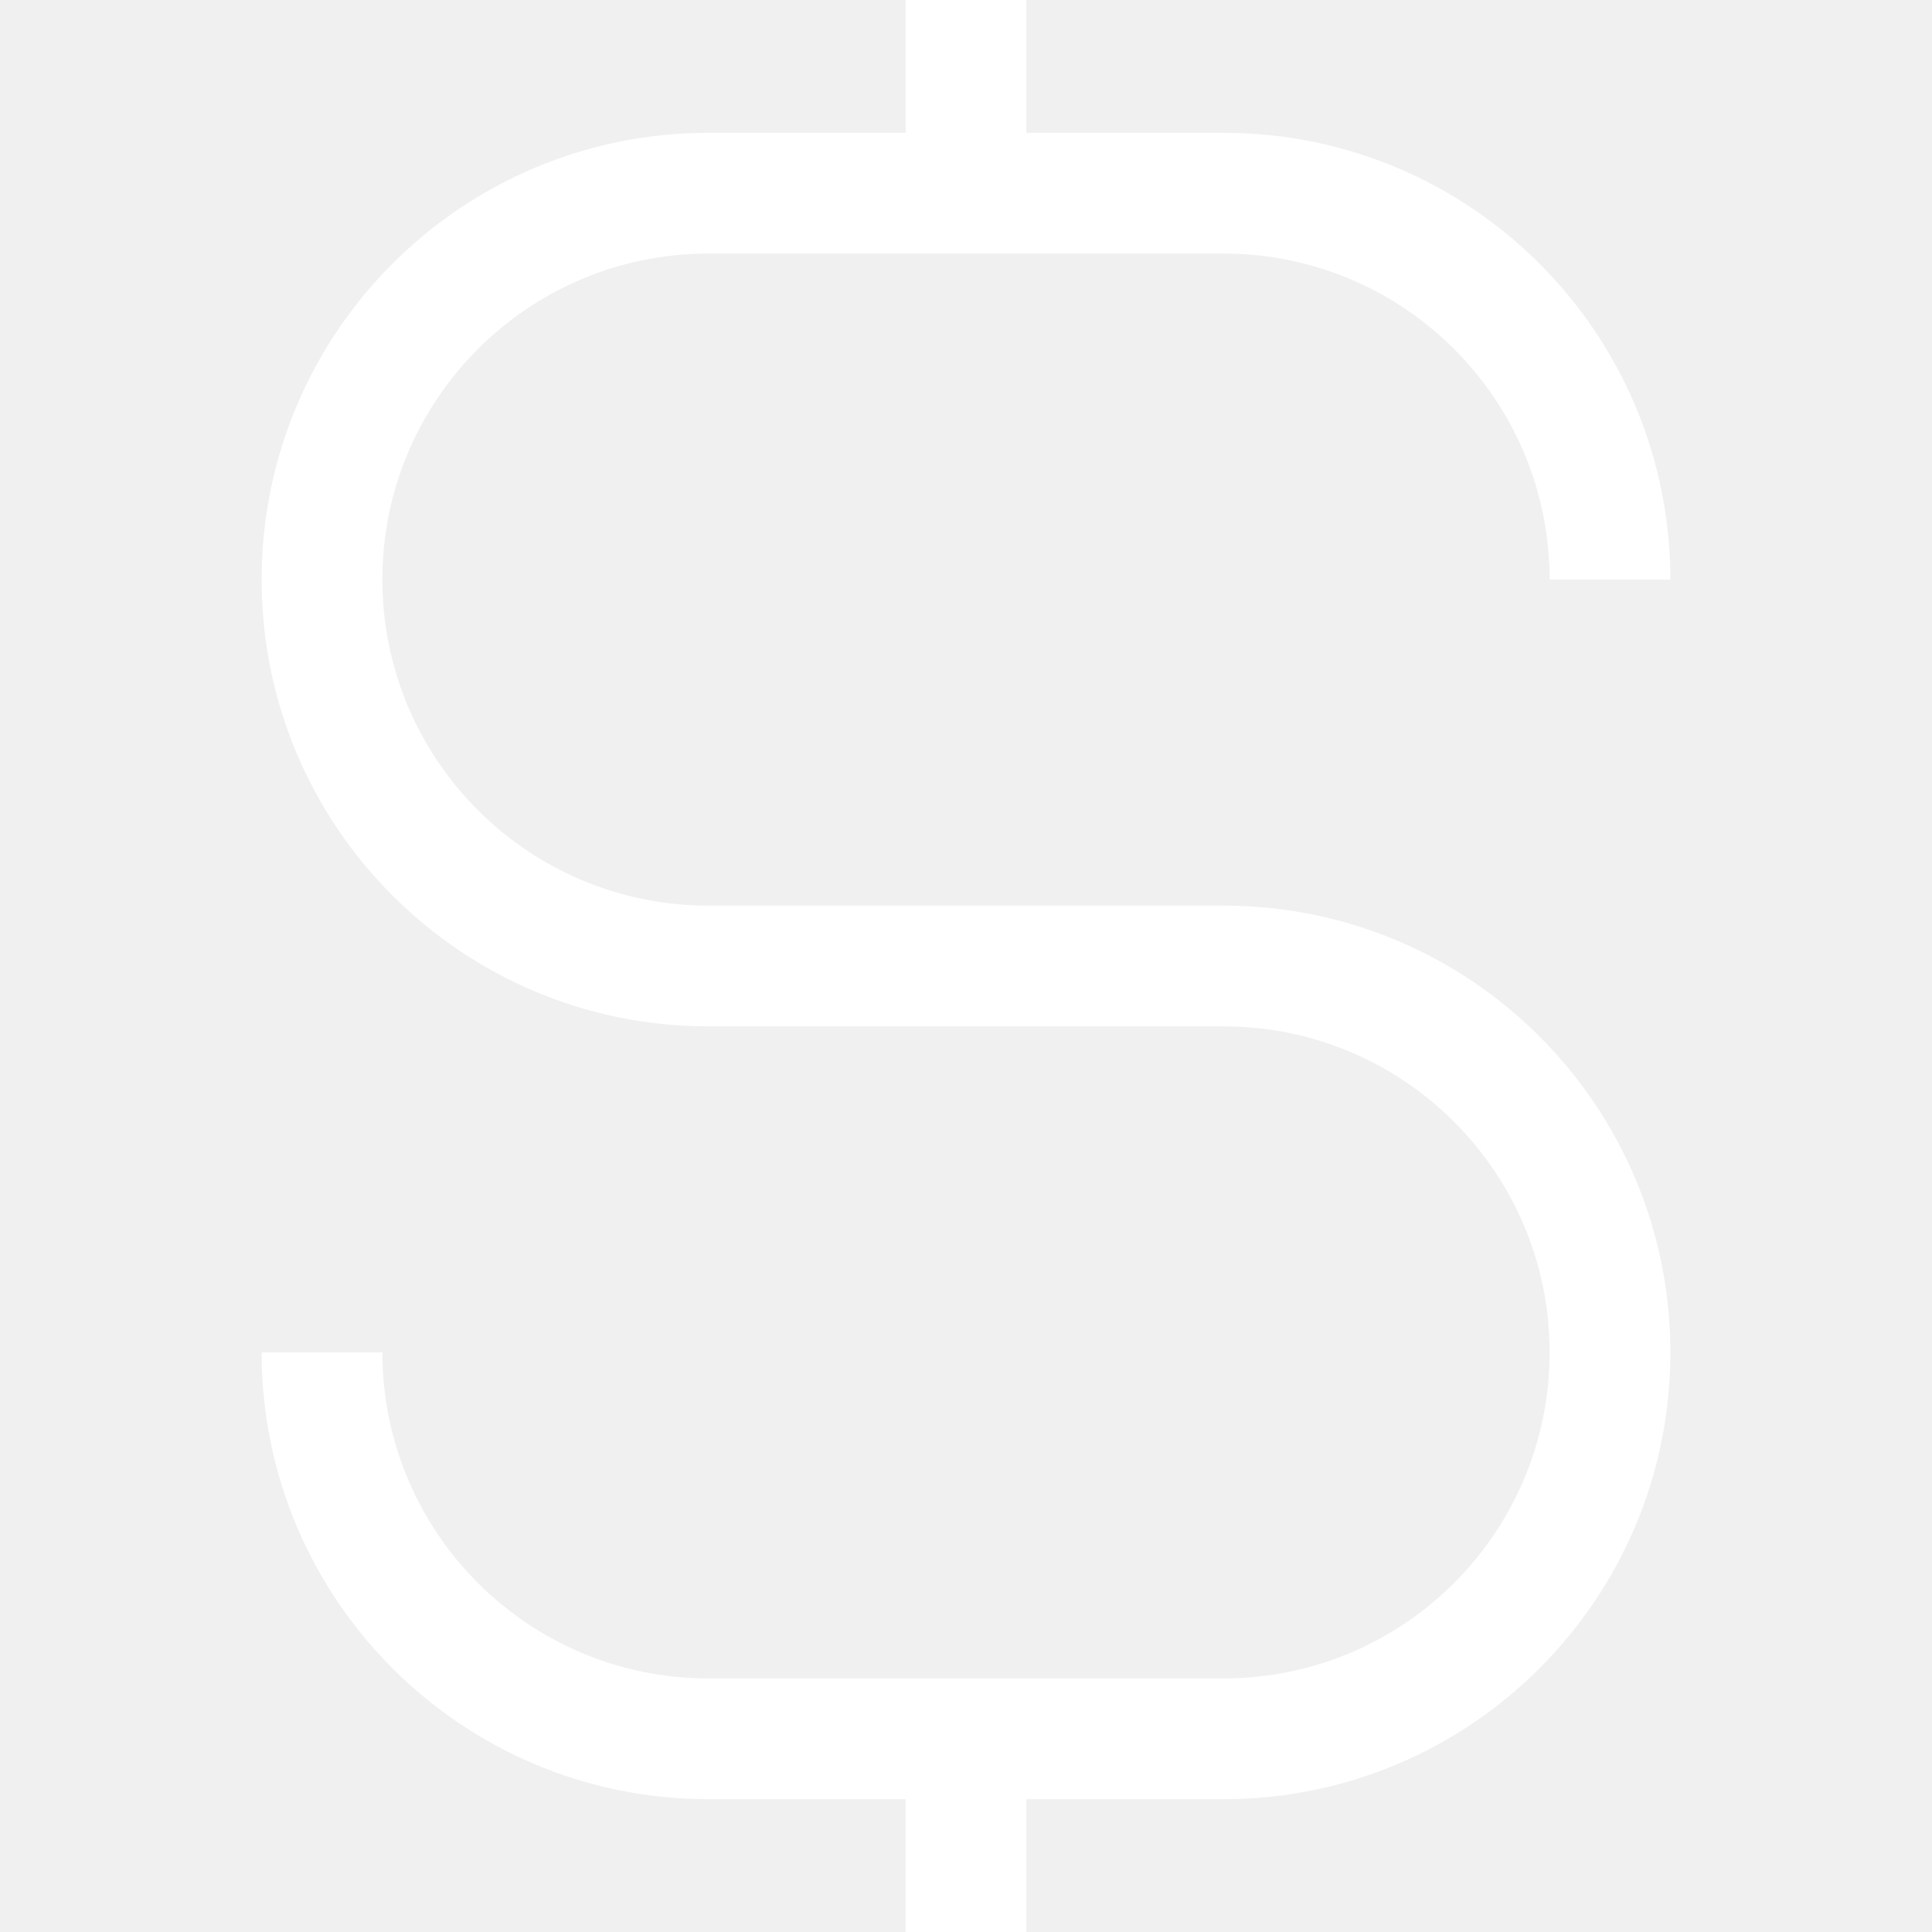
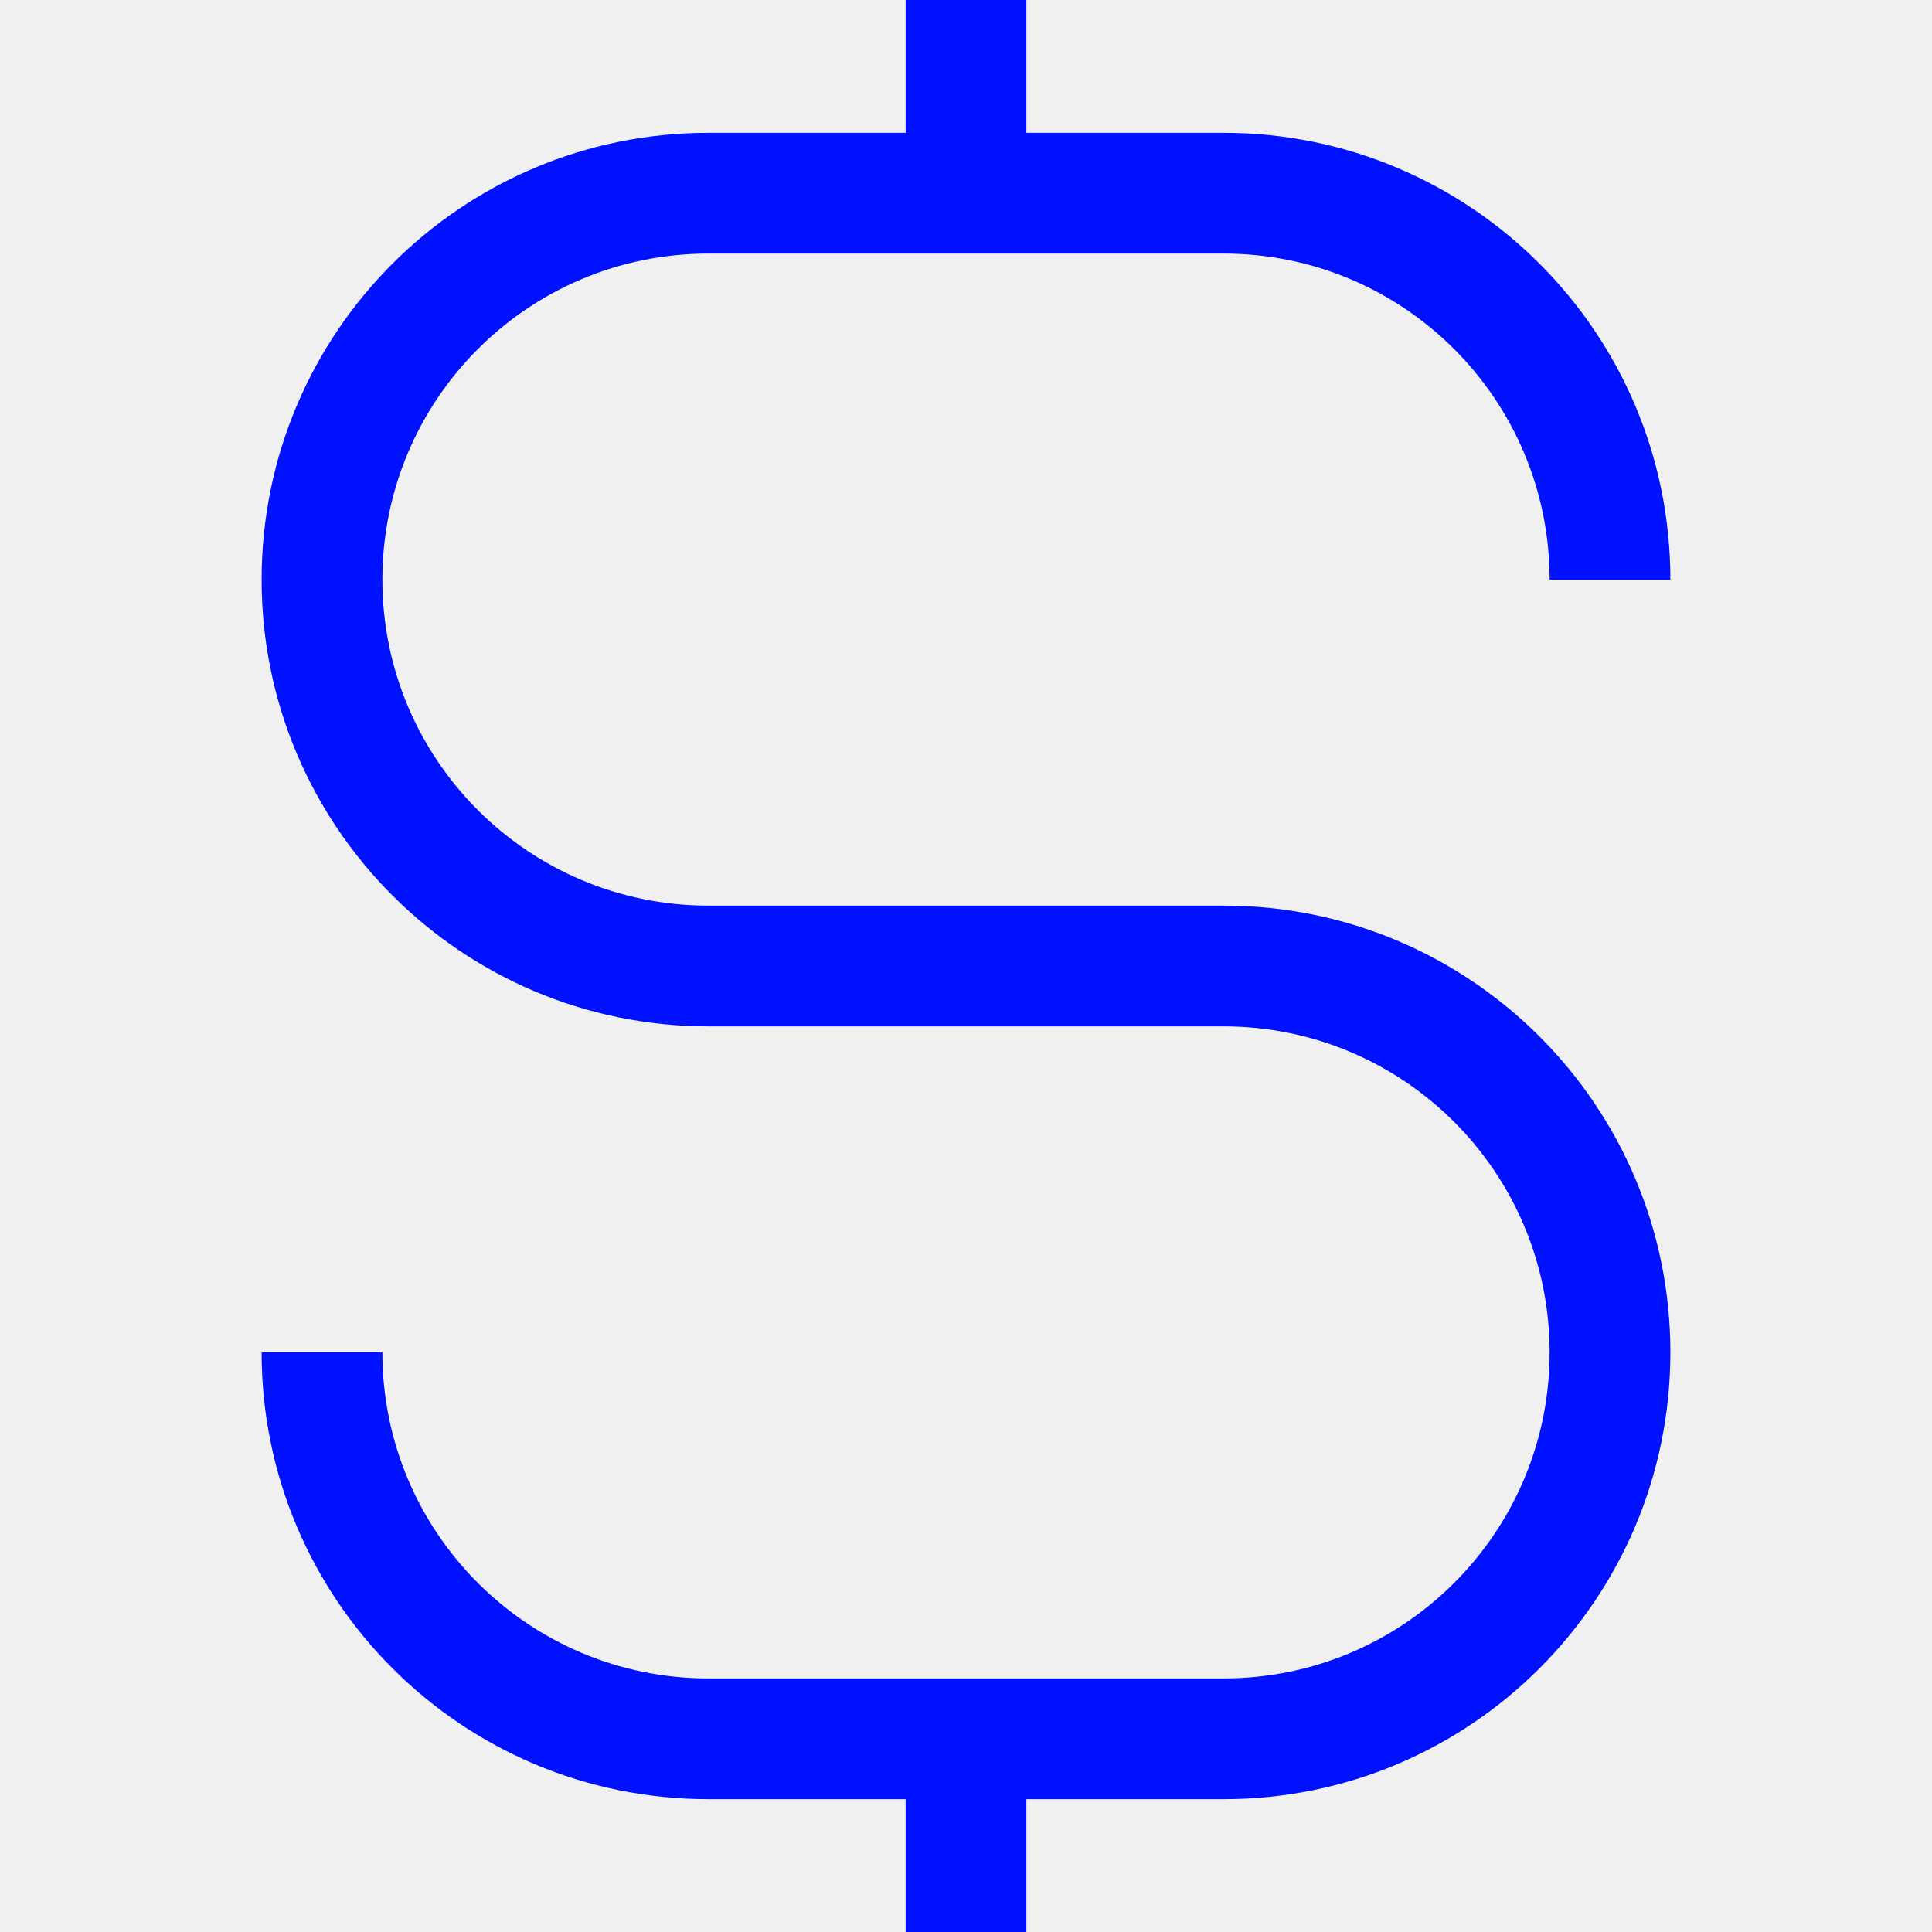
- <svg xmlns="http://www.w3.org/2000/svg" width="60" height="60" fill="#ffffff" viewBox="0 0 24 24">
+ <svg xmlns="http://www.w3.org/2000/svg" width="60" height="60" fill="#0011ff" viewBox="0 0 24 24">
  <path fill-rule="evenodd" d="M11.25 1.65V0h1.5v1.65h2.45a5.55 5.55 0 0 1 5.55 5.55h-1.5a4.05 4.05 0 0 0-4.05-4.05H8.8a4.05 4.05 0 0 0 0 8.1h6.4a5.55 5.55 0 1 1 0 11.1h-2.45V24h-1.5v-1.65H8.8a5.55 5.55 0 0 1-5.55-5.55h1.5a4.05 4.05 0 0 0 4.05 4.05h6.4a4.05 4.05 0 1 0 0-8.1H8.8a5.55 5.55 0 1 1 0-11.1h2.45Z" clip-rule="evenodd" />
</svg>
